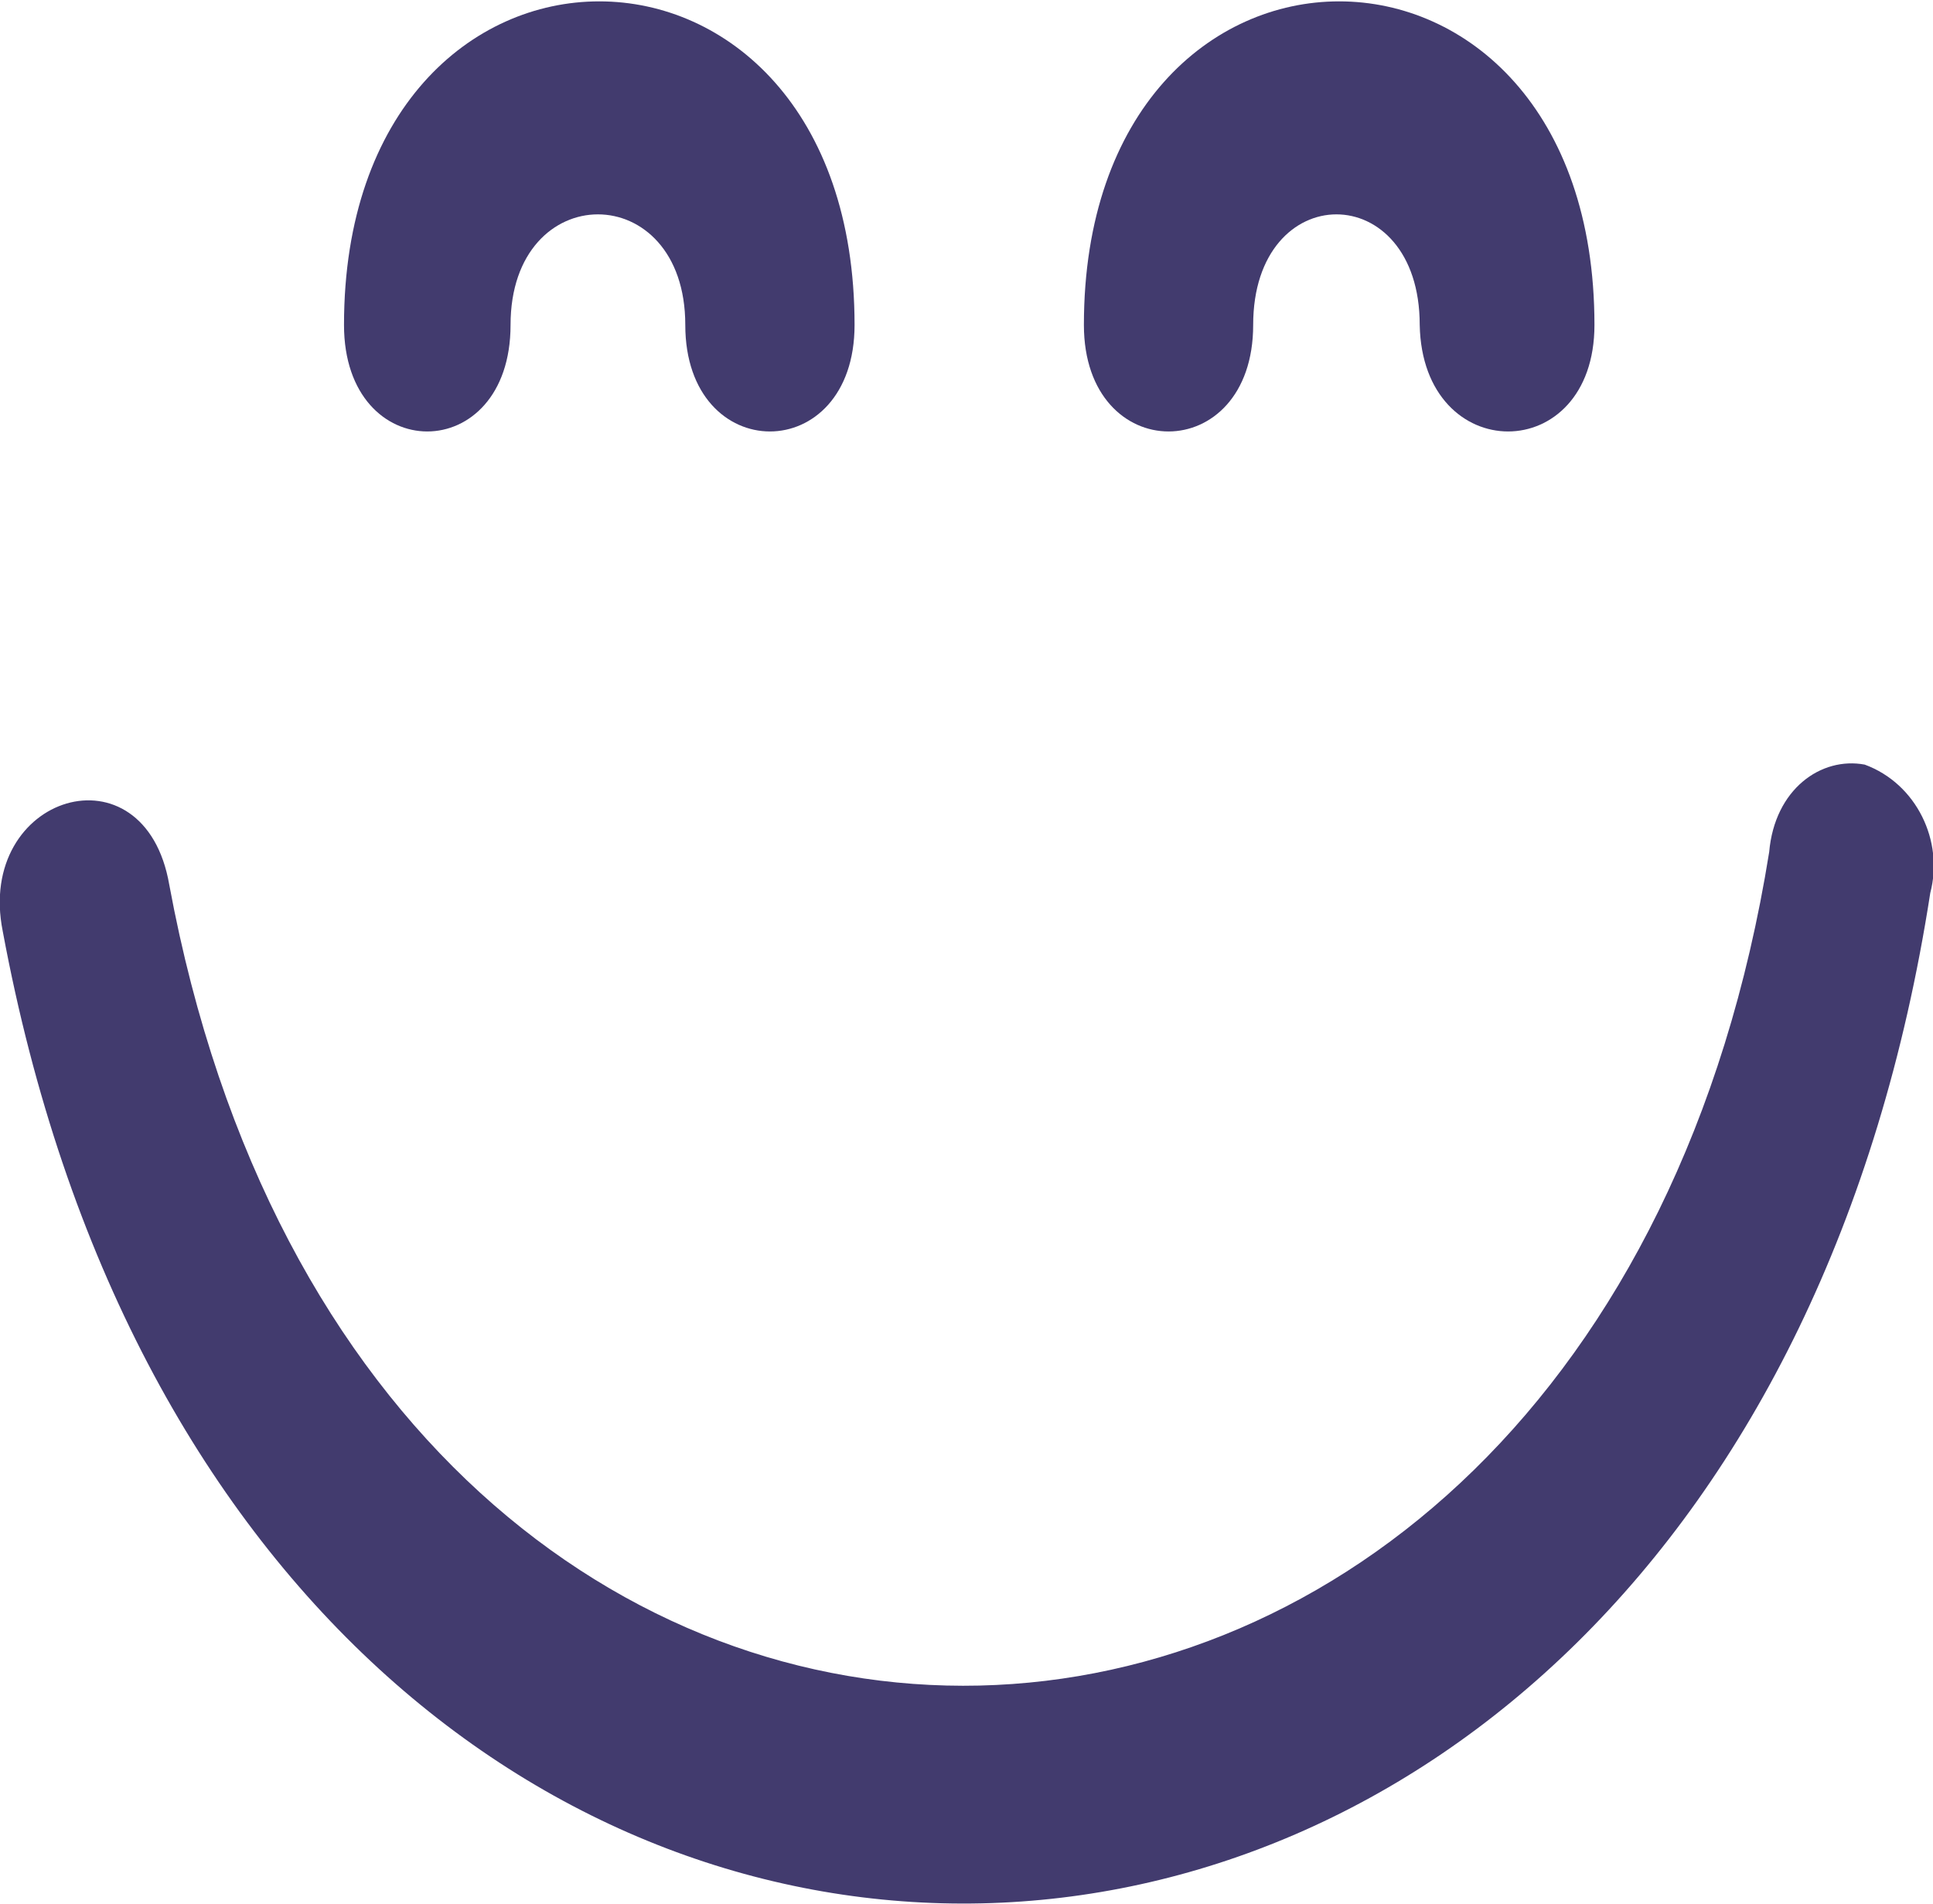
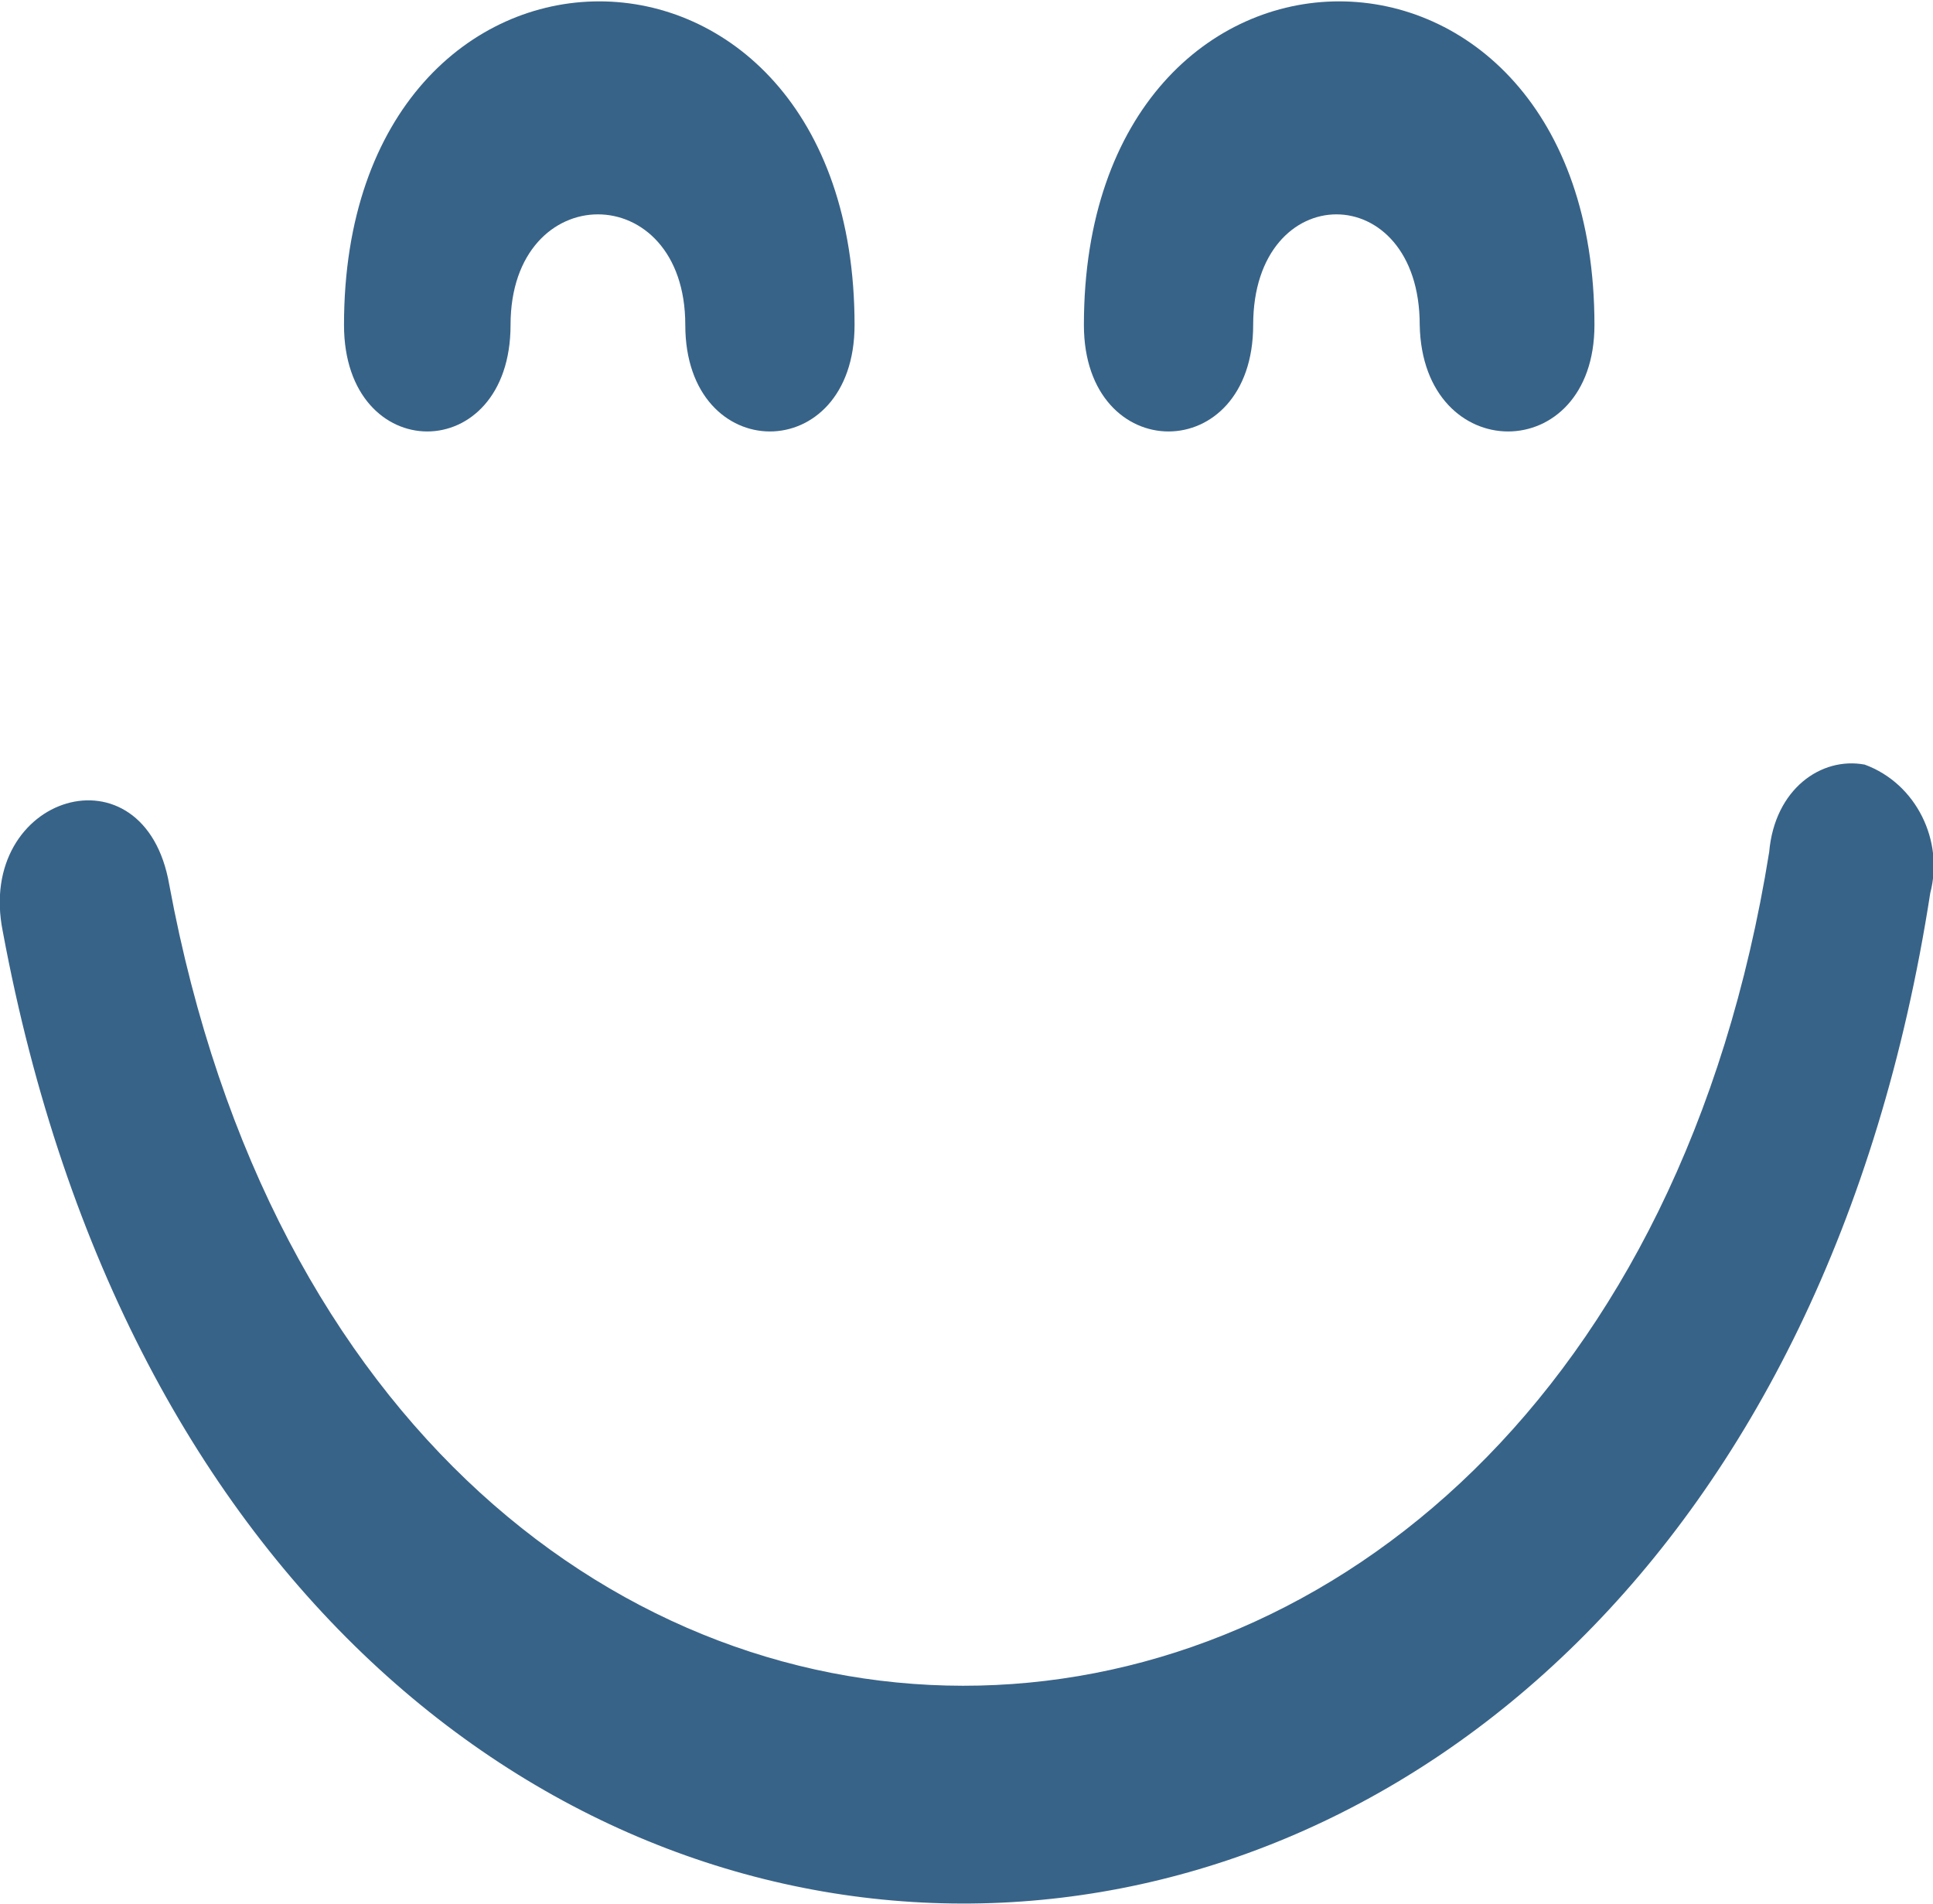
<svg xmlns="http://www.w3.org/2000/svg" version="1.1" id="_59" x="0px" y="0px" viewBox="0 0 70.8 69.7" style="enable-background:new 0 0 70.8 69.7;" xml:space="preserve">
  <style type="text/css">
- 	.st0{fill-rule:evenodd;clip-rule:evenodd;fill:#423B6E;}
+ 	.st0{fill-rule:evenodd;clip-rule:evenodd;fill:#386388;}
</style>
  <path class="st0" d="M31.3,11.9c0-15.8-18.7-15.8-18.7,0c0,5.2,6.1,5.2,6.1,0c0-5.4,6.4-5.4,6.4,0C25.1,17.1,31.3,17.1,31.3,11.9z" />
  <path class="st0" d="M58.4,11.9c0-15.8-18.7-15.8-18.7,0c0,5.2,6.2,5.2,6.2,0c0-5.4,6.1-5.4,6.1,0C52.1,17.1,58.4,17.1,58.4,11.9z" />
  <path class="st0" d="M64.8,31.2c-6.4,39.9-51.2,41.1-58.6,1.2c-0.9-5.2-7.1-3.3-6.1,1.7c9,48.4,63.1,47,70.6-1.4  c0.5-1.9-0.5-4-2.4-4.7C66.7,27.7,65,28.9,64.8,31.2z" />
</svg>
